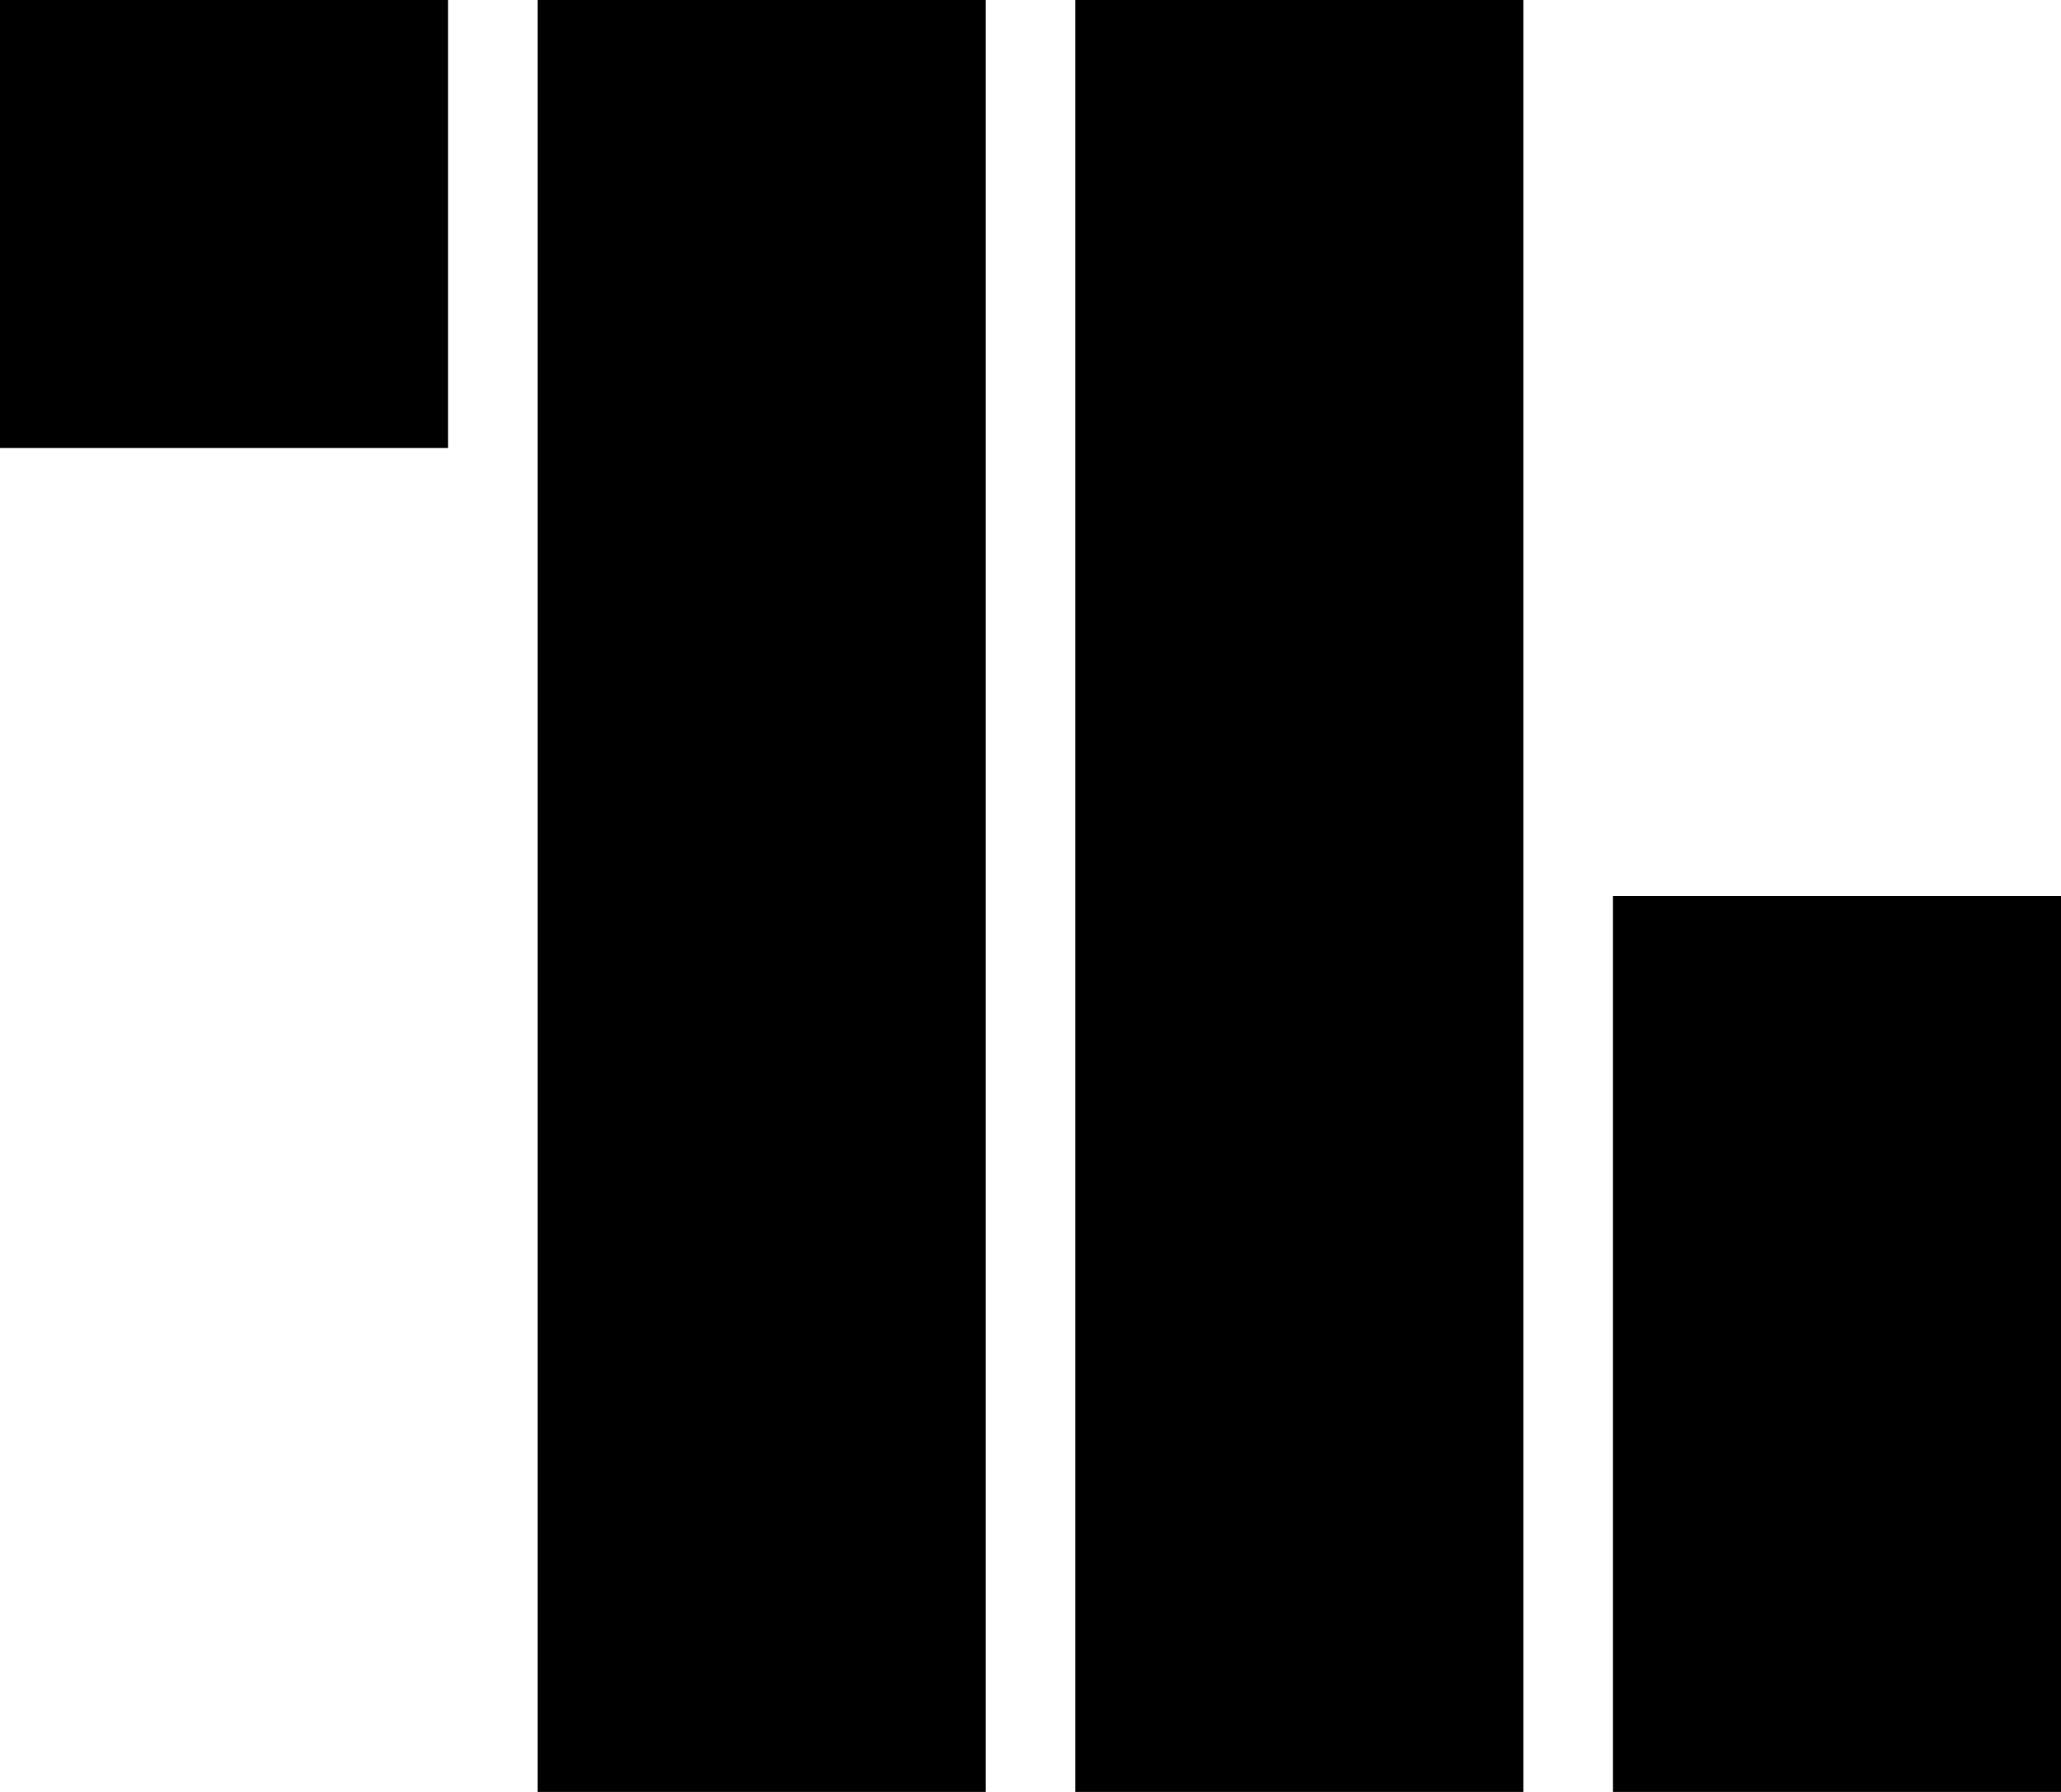
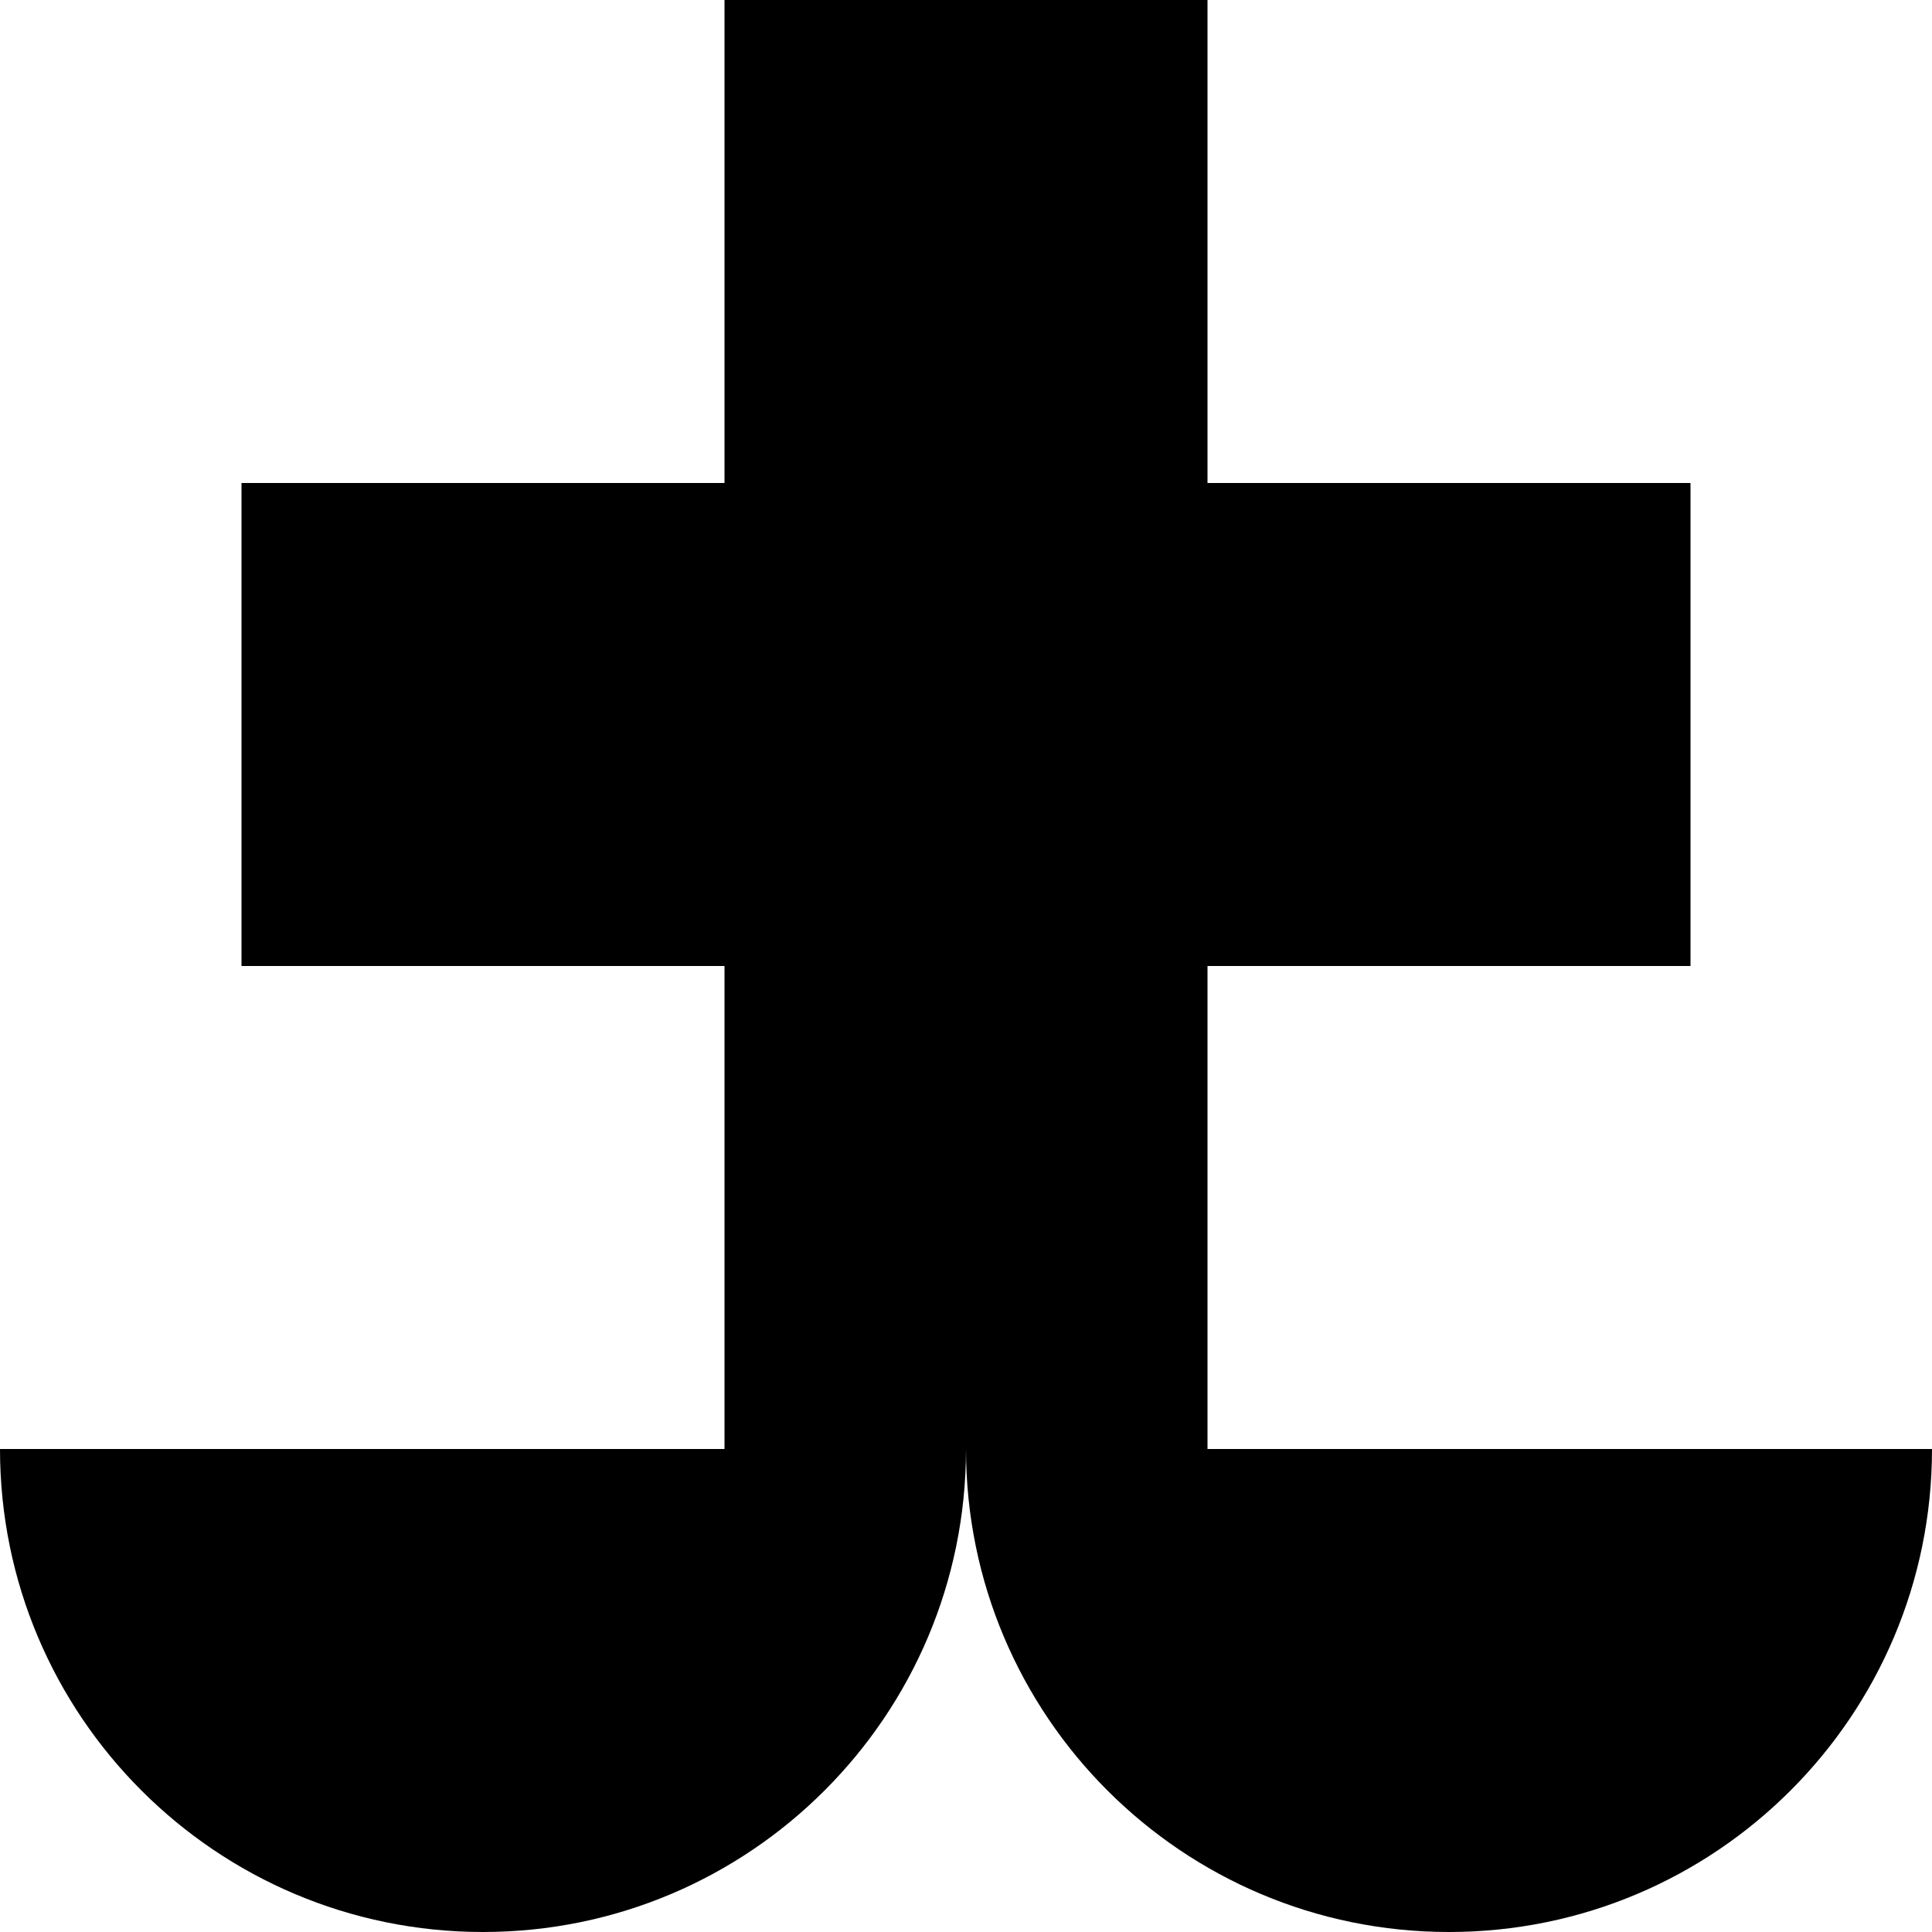
- <svg xmlns="http://www.w3.org/2000/svg" width="230" height="200" viewBox="0 0 230 200" fill="none">
-   <rect width="50" height="50" fill="#000" />
-   <rect x="60" width="50" height="200" fill="#000" />
-   <rect x="120" width="50" height="200" fill="#000" />
-   <rect x="180" y="100" width="50" height="100" fill="#000" />
+ <svg xmlns="http://www.w3.org/2000/svg" width="200" height="200" viewBox="0 0 200 200" fill="none">
+   <rect x="25" y="50" width="150" height="50" fill="#000" />
+   <rect x="75" y="-2.18557e-06" width="50" height="150" fill="#000" />
+   <path d="M100 150C100 177.614 77.614 200 50 200C22.386 200 -1.20706e-06 177.614 0 150L100 150ZM49.997 150.063L49.998 150.061L49.999 150.056C49.998 150.059 49.997 150.063 49.997 150.063ZM50.002 150.056V150.061L50.003 150.063C50.003 150.063 50.002 150.059 50.002 150.056Z" fill-rule="evenodd" clip-rule="evenodd" fill="#000" />
+   <path d="M200 150C200 177.614 177.614 200 150 200C122.386 200 100 177.614 100 150L200 150ZM149.997 150.063L149.998 150.061C149.998 150.061 149.999 150.058 149.999 150.056C149.998 150.059 149.997 150.063 149.997 150.063ZM150.002 150.056V150.061L150.003 150.063C150.003 150.063 150.003 150.059 150.002 150.056Z" fill-rule="evenodd" clip-rule="evenodd" fill="#000" />
</svg>
